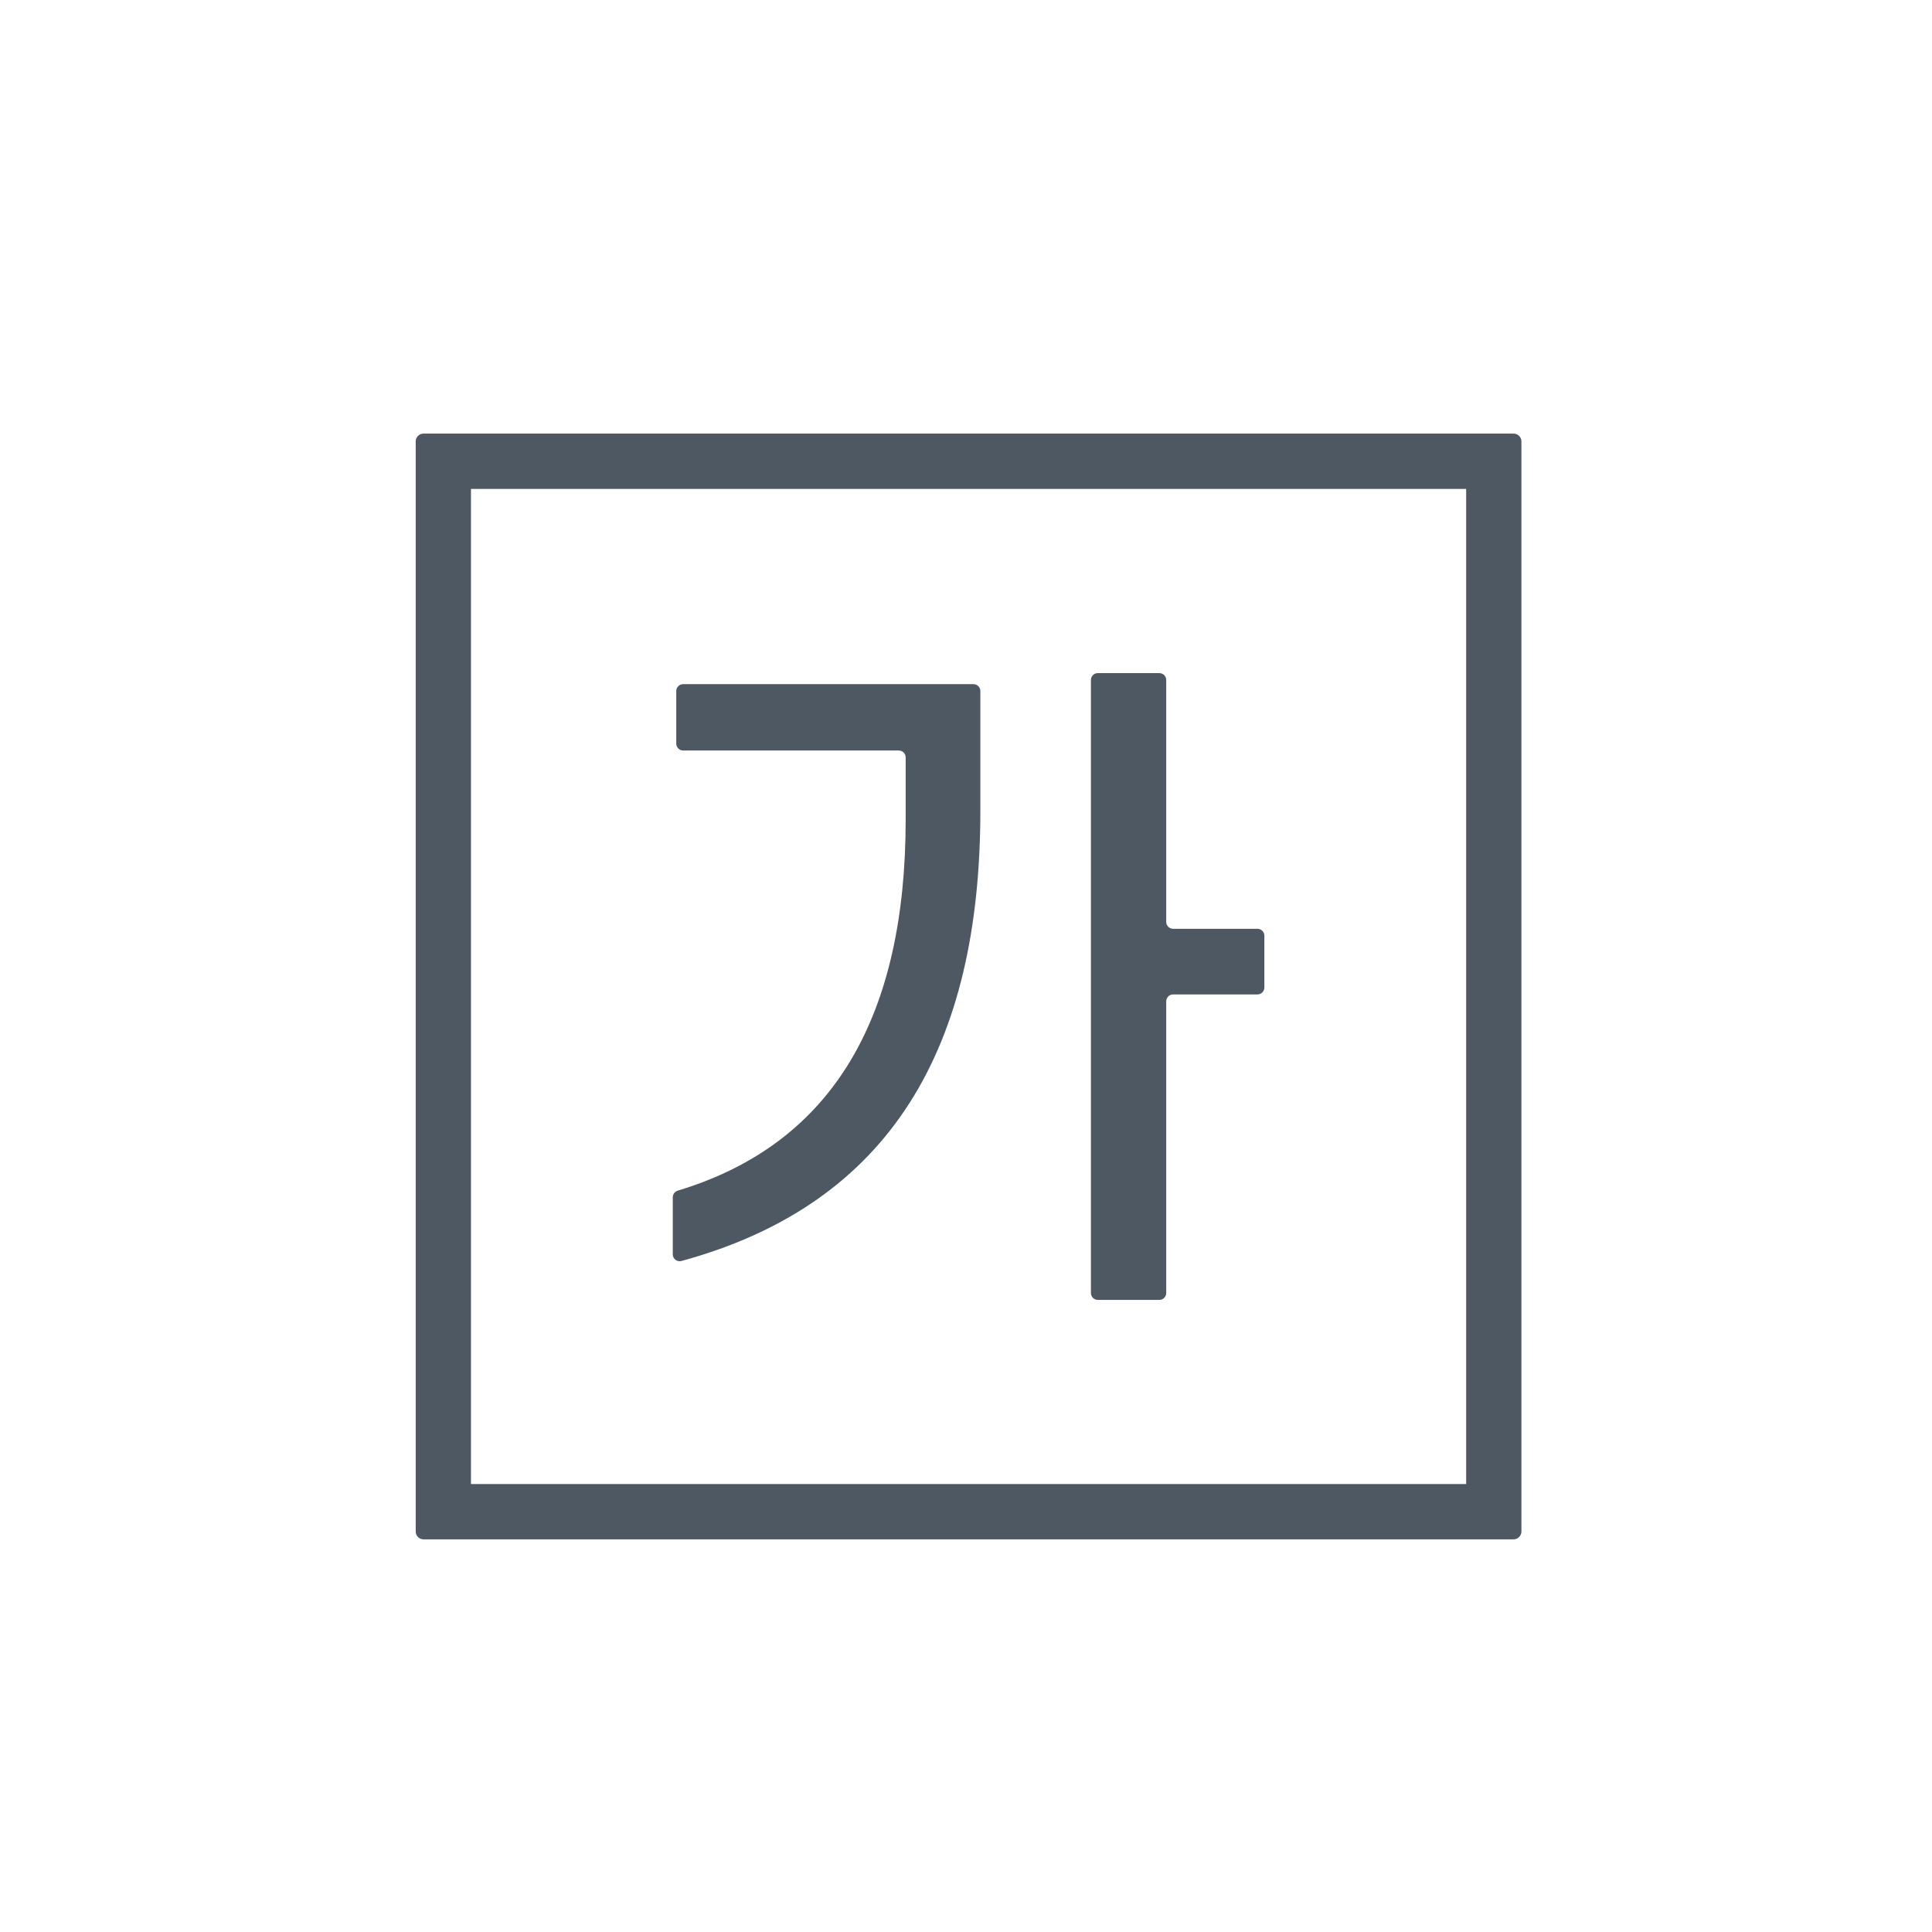
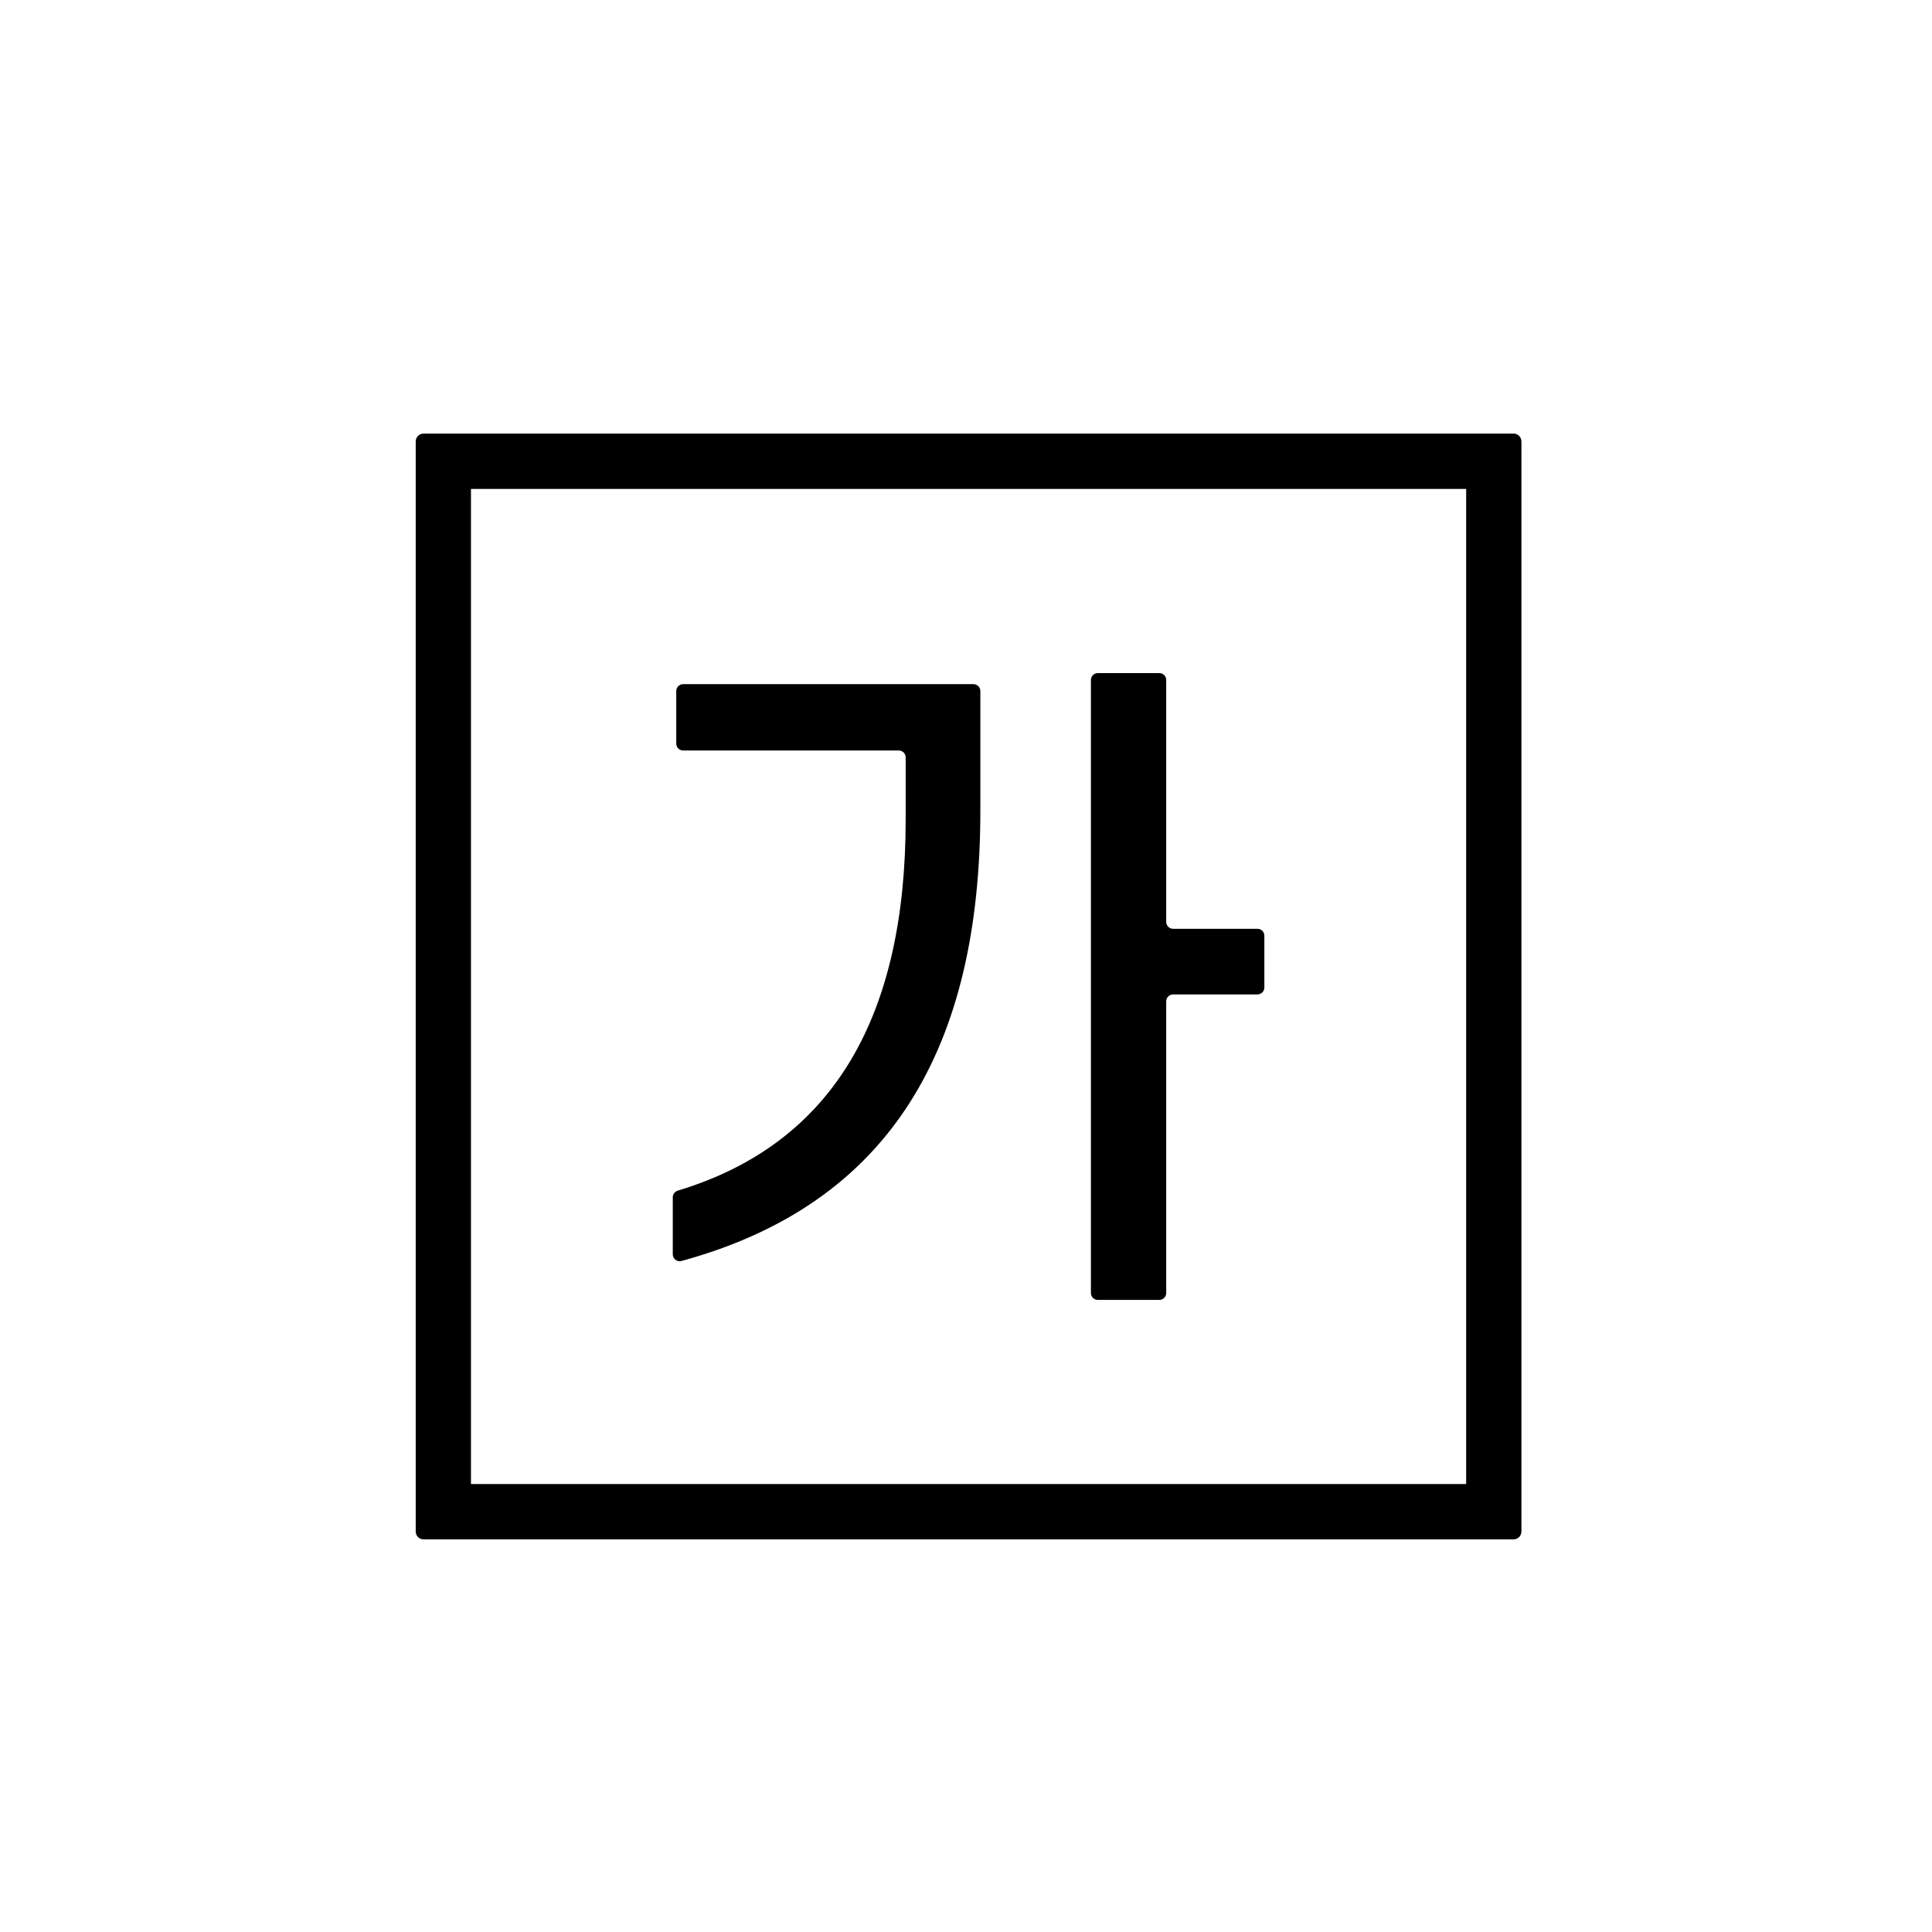
<svg xmlns="http://www.w3.org/2000/svg" width="35" height="35" viewBox="0 0 35 35" fill="none">
-   <path d="M16.407 13.721V14.848C16.407 18.366 15.133 20.707 12.28 21.569C12.226 21.585 12.188 21.634 12.188 21.69V22.724C12.188 22.806 12.267 22.865 12.345 22.844C16.151 21.806 17.76 18.958 17.76 14.685V12.519C17.76 12.45 17.704 12.394 17.634 12.394H12.376C12.307 12.394 12.251 12.45 12.251 12.519V13.47C12.251 13.54 12.307 13.596 12.376 13.596H16.282C16.352 13.596 16.407 13.652 16.407 13.721Z" fill="#4E5863" />
-   <path d="M21.127 12.319C21.127 12.249 21.071 12.194 21.002 12.194H19.888C19.819 12.194 19.763 12.249 19.763 12.319V23.424C19.763 23.493 19.819 23.549 19.888 23.549H21.002C21.071 23.549 21.127 23.493 21.127 23.424V18.14C21.127 18.071 21.183 18.015 21.253 18.015H22.78C22.849 18.015 22.905 17.959 22.905 17.89V16.951C22.905 16.882 22.849 16.826 22.78 16.826H21.253C21.183 16.826 21.127 16.77 21.127 16.701V12.319Z" fill="#4E5863" />
-   <path fill-rule="evenodd" clip-rule="evenodd" d="M7.531 7.997C7.531 7.919 7.594 7.855 7.673 7.855H27.42C27.498 7.855 27.562 7.919 27.562 7.997V27.745C27.562 27.823 27.498 27.887 27.42 27.887H7.673C7.594 27.887 7.531 27.823 7.531 27.745V7.997ZM8.532 26.885V8.857H26.561V26.885H8.532Z" fill="#4E5863" />
+   <path d="M16.407 13.721V14.848C16.407 18.366 15.133 20.707 12.28 21.569C12.226 21.585 12.188 21.634 12.188 21.69V22.724C12.188 22.806 12.267 22.865 12.345 22.844C16.151 21.806 17.76 18.958 17.76 14.685V12.519C17.76 12.45 17.704 12.394 17.634 12.394H12.376C12.307 12.394 12.251 12.45 12.251 12.519V13.47C12.251 13.54 12.307 13.596 12.376 13.596H16.282C16.352 13.596 16.407 13.652 16.407 13.721Z" fill="currentColor" />
+   <path d="M21.127 12.319C21.127 12.249 21.071 12.194 21.002 12.194H19.888C19.819 12.194 19.763 12.249 19.763 12.319V23.424C19.763 23.493 19.819 23.549 19.888 23.549H21.002C21.071 23.549 21.127 23.493 21.127 23.424V18.14C21.127 18.071 21.183 18.015 21.253 18.015H22.78C22.849 18.015 22.905 17.959 22.905 17.89V16.951C22.905 16.882 22.849 16.826 22.78 16.826H21.253C21.183 16.826 21.127 16.77 21.127 16.701V12.319Z" fill="currentColor" />
+   <path fill-rule="evenodd" clip-rule="evenodd" d="M7.531 7.997C7.531 7.919 7.594 7.855 7.673 7.855H27.42C27.498 7.855 27.562 7.919 27.562 7.997V27.745C27.562 27.823 27.498 27.887 27.42 27.887H7.673C7.594 27.887 7.531 27.823 7.531 27.745V7.997ZM8.532 26.885V8.857H26.561V26.885H8.532Z" fill="currentColor" />
</svg>
